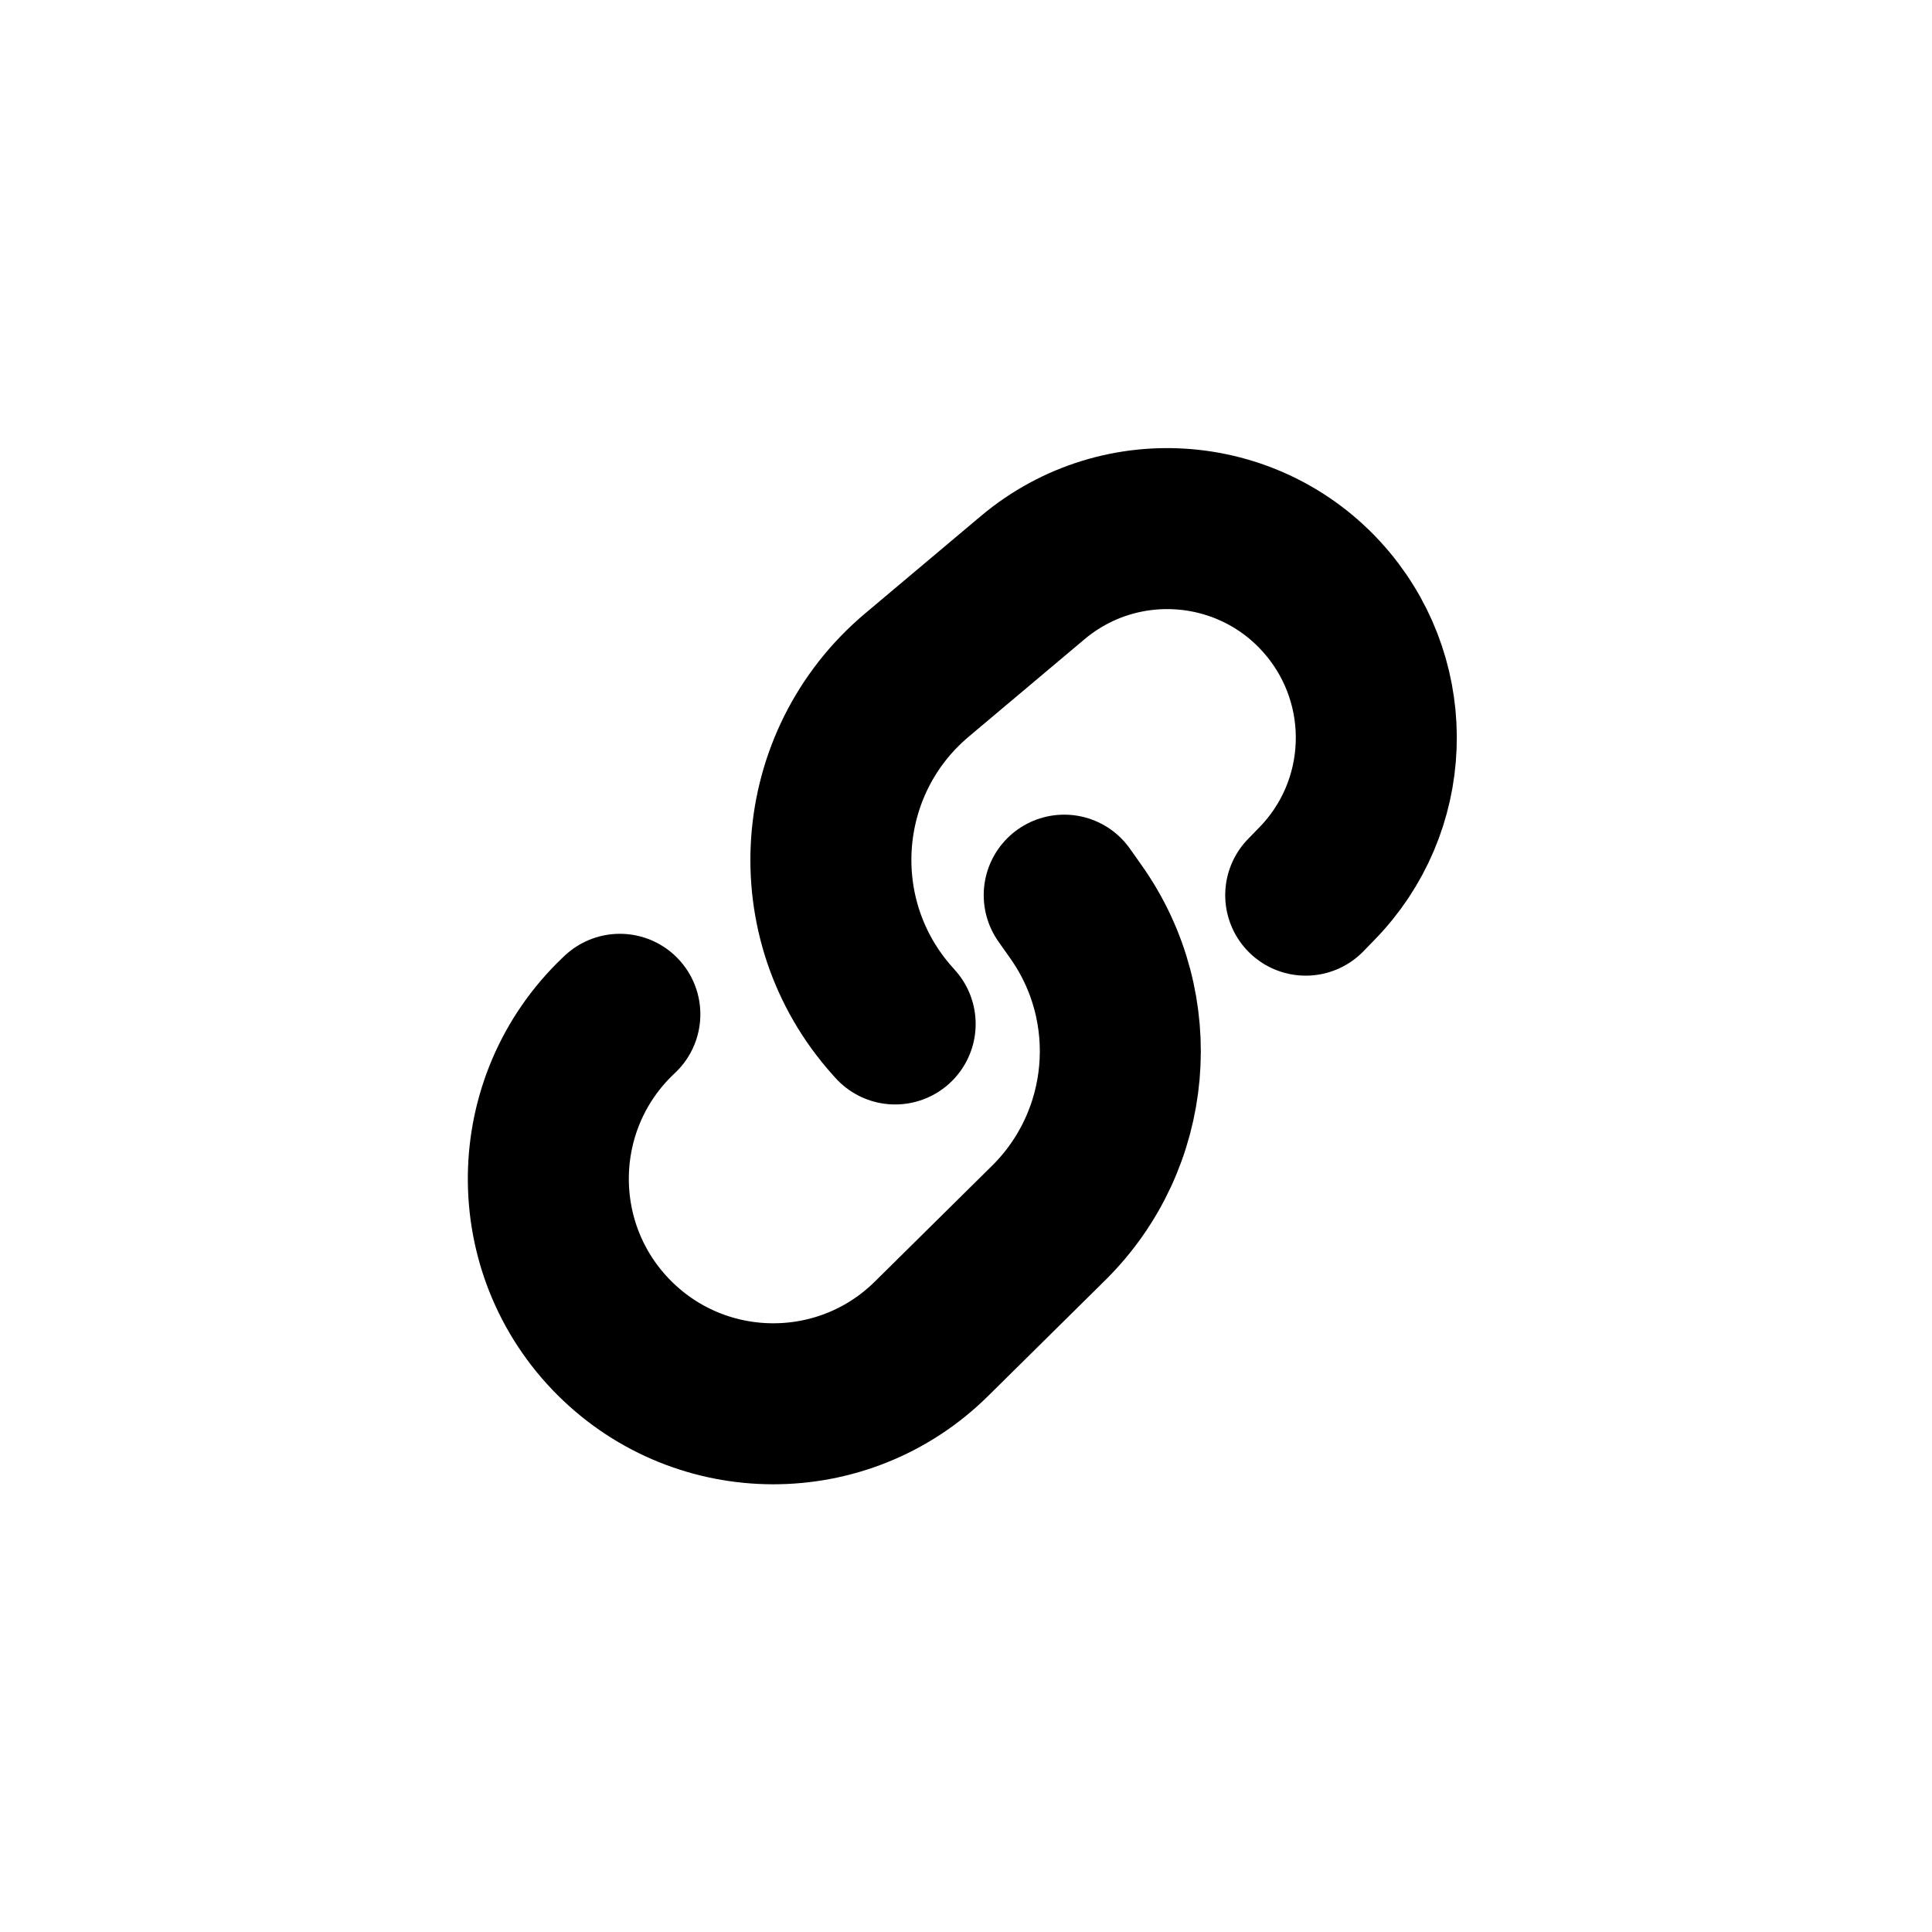
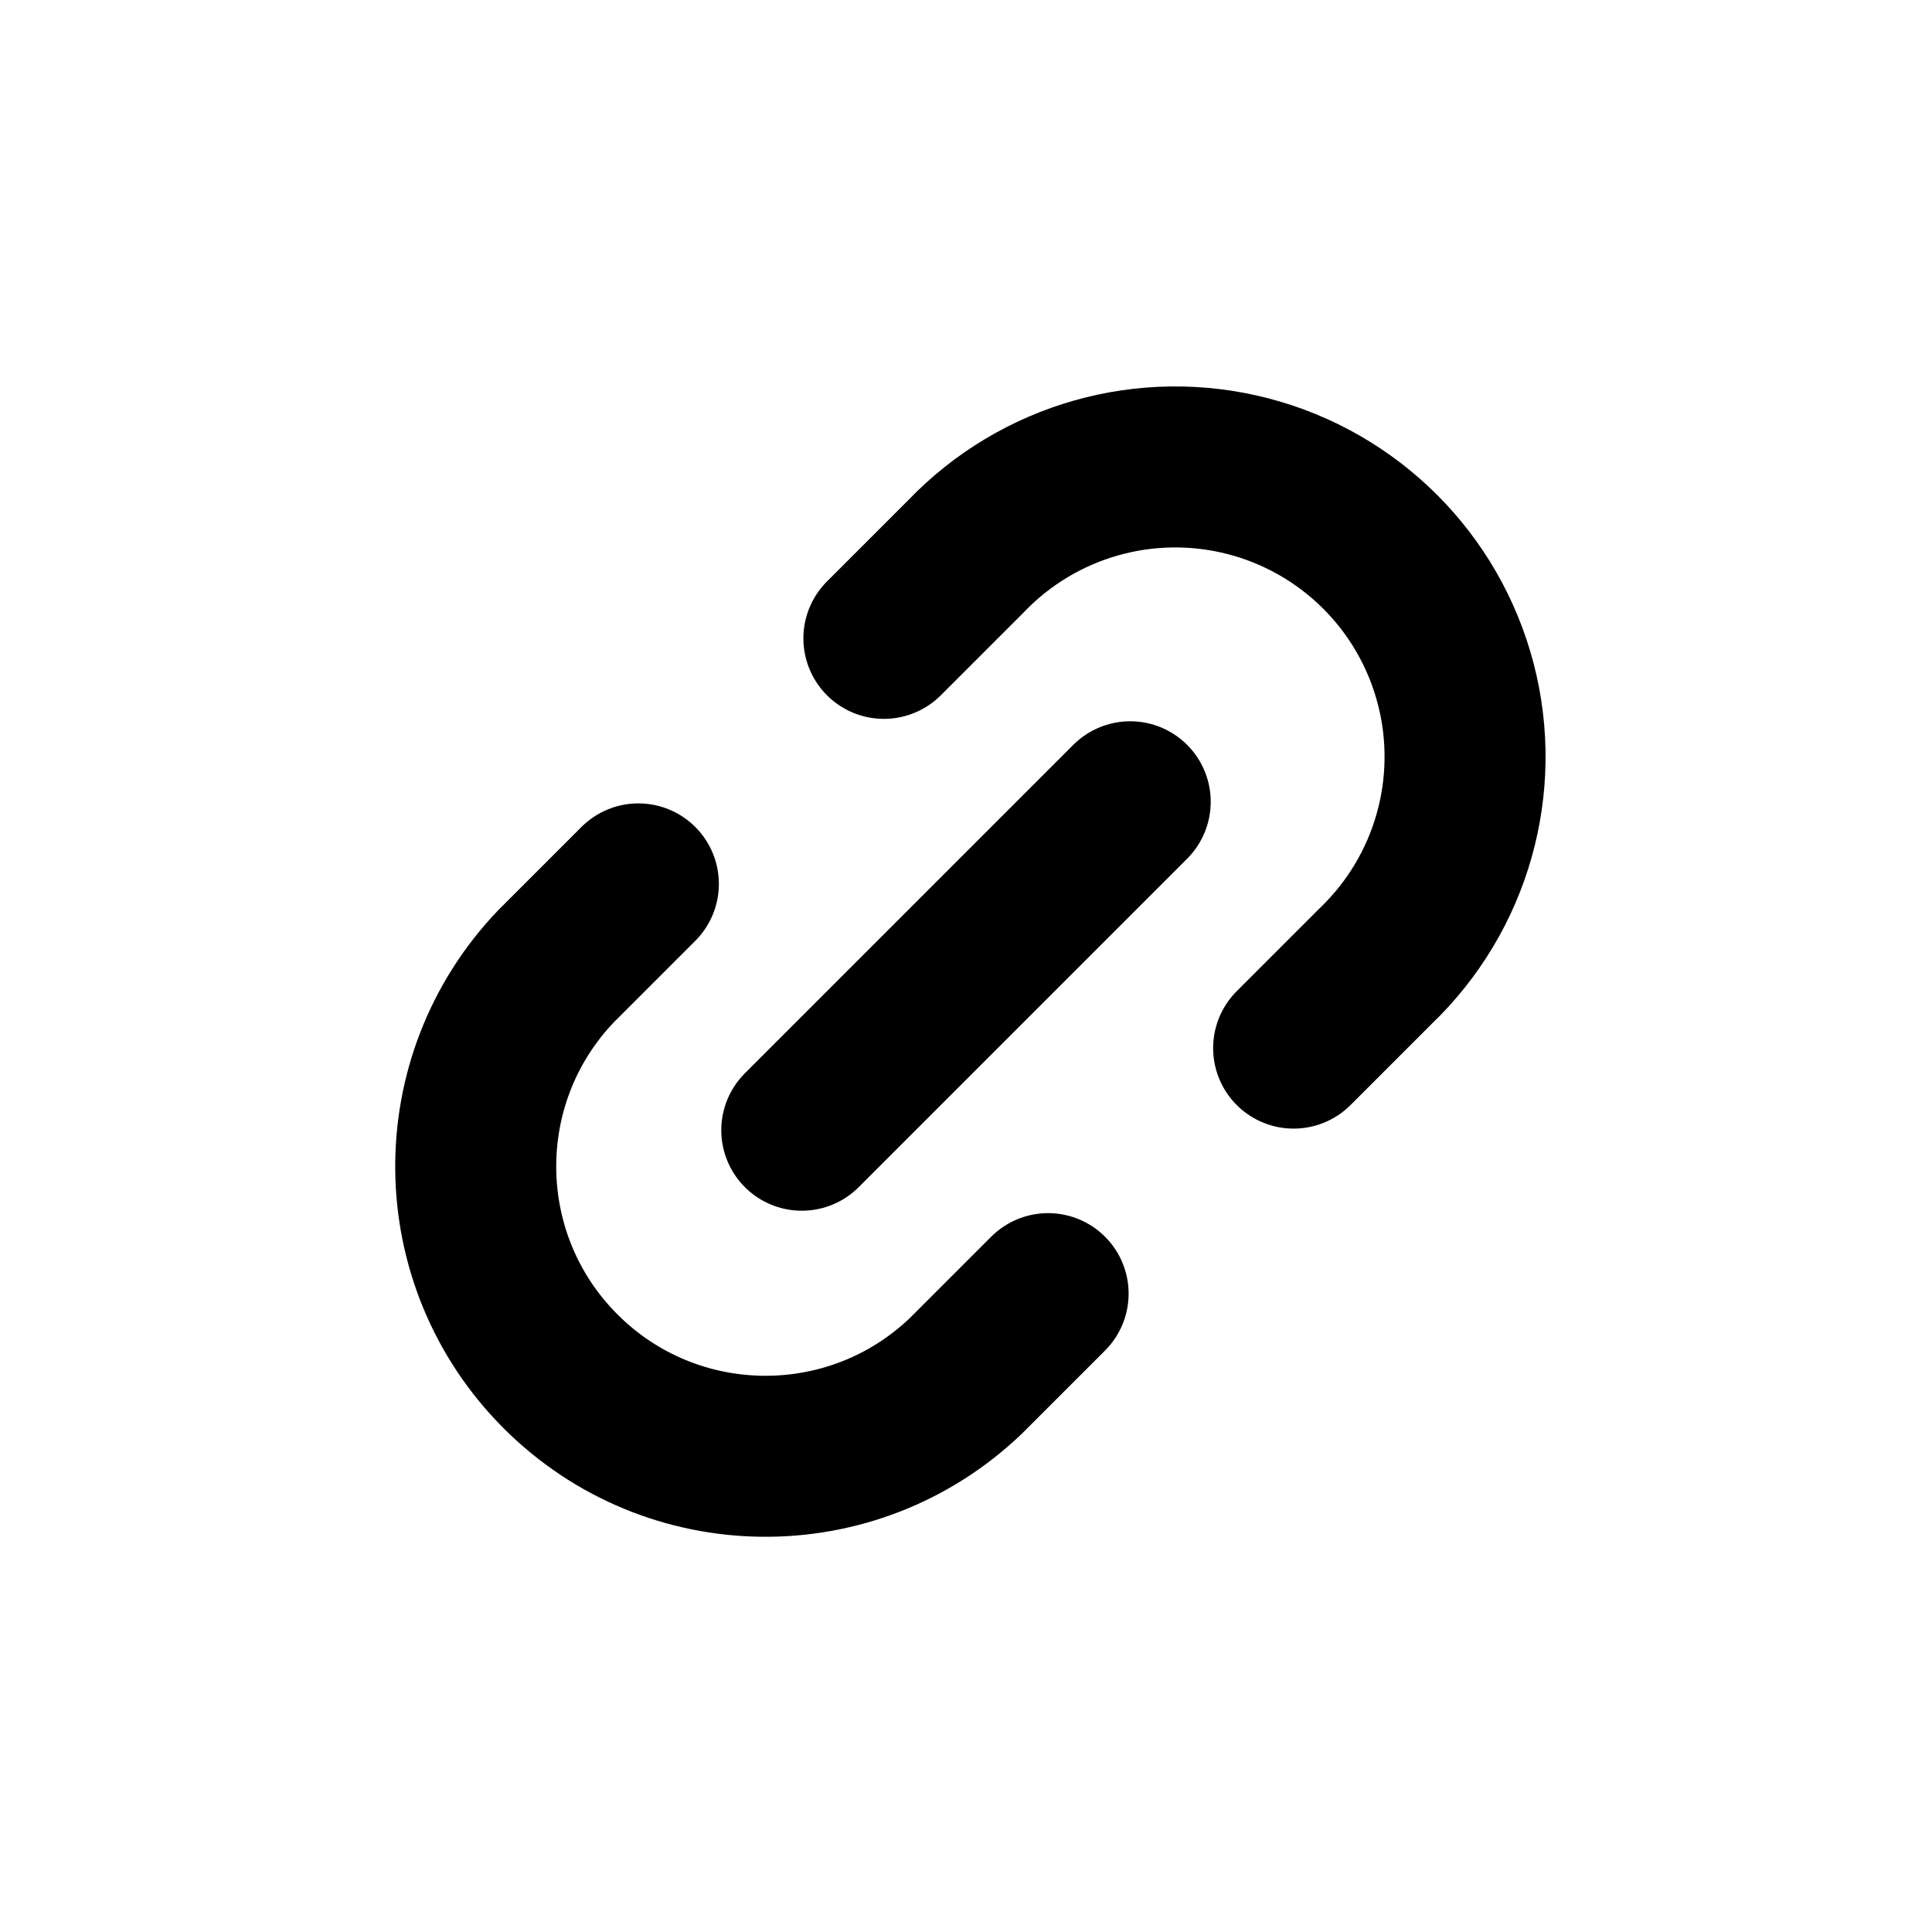
<svg xmlns="http://www.w3.org/2000/svg" width="24" height="24" viewBox="0 0 24 24" fill="none">
-   <path d="M7.7 12.6L7.679 12.62C6.54 13.705 6.52 15.515 7.635 16.625V16.625C8.723 17.707 10.48 17.71 11.571 16.631L13.026 15.193C14.07 14.161 14.214 12.525 13.366 11.327L13.22 11.12" stroke="black" stroke-width="2" stroke-linecap="round" />
-   <path d="M16.22 11.12L16.356 10.98C17.29 10.027 17.348 8.521 16.491 7.497V7.497C15.569 6.395 13.927 6.251 12.827 7.177L11.39 8.386C10.094 9.477 9.957 11.424 11.089 12.685L11.12 12.72" stroke="black" stroke-width="2" stroke-linecap="round" />
+   <path d="M13.02 16.07L12 17.09A3.6 3.6 0 0 1 6.91 12L7.93 10.98" stroke="black" stroke-width="2" stroke-linecap="round" stroke-linejoin="round" />
+   <path d="M10.98 7.93L12 6.91A3.6 3.6 0 1 1 17.09 12L16.07 13.02" stroke="black" stroke-width="2" stroke-linecap="round" stroke-linejoin="round" />
+   <path d="M9.96 14.04L14.04 9.96" stroke="black" stroke-width="2" stroke-linecap="round" stroke-linejoin="round" />
</svg>
